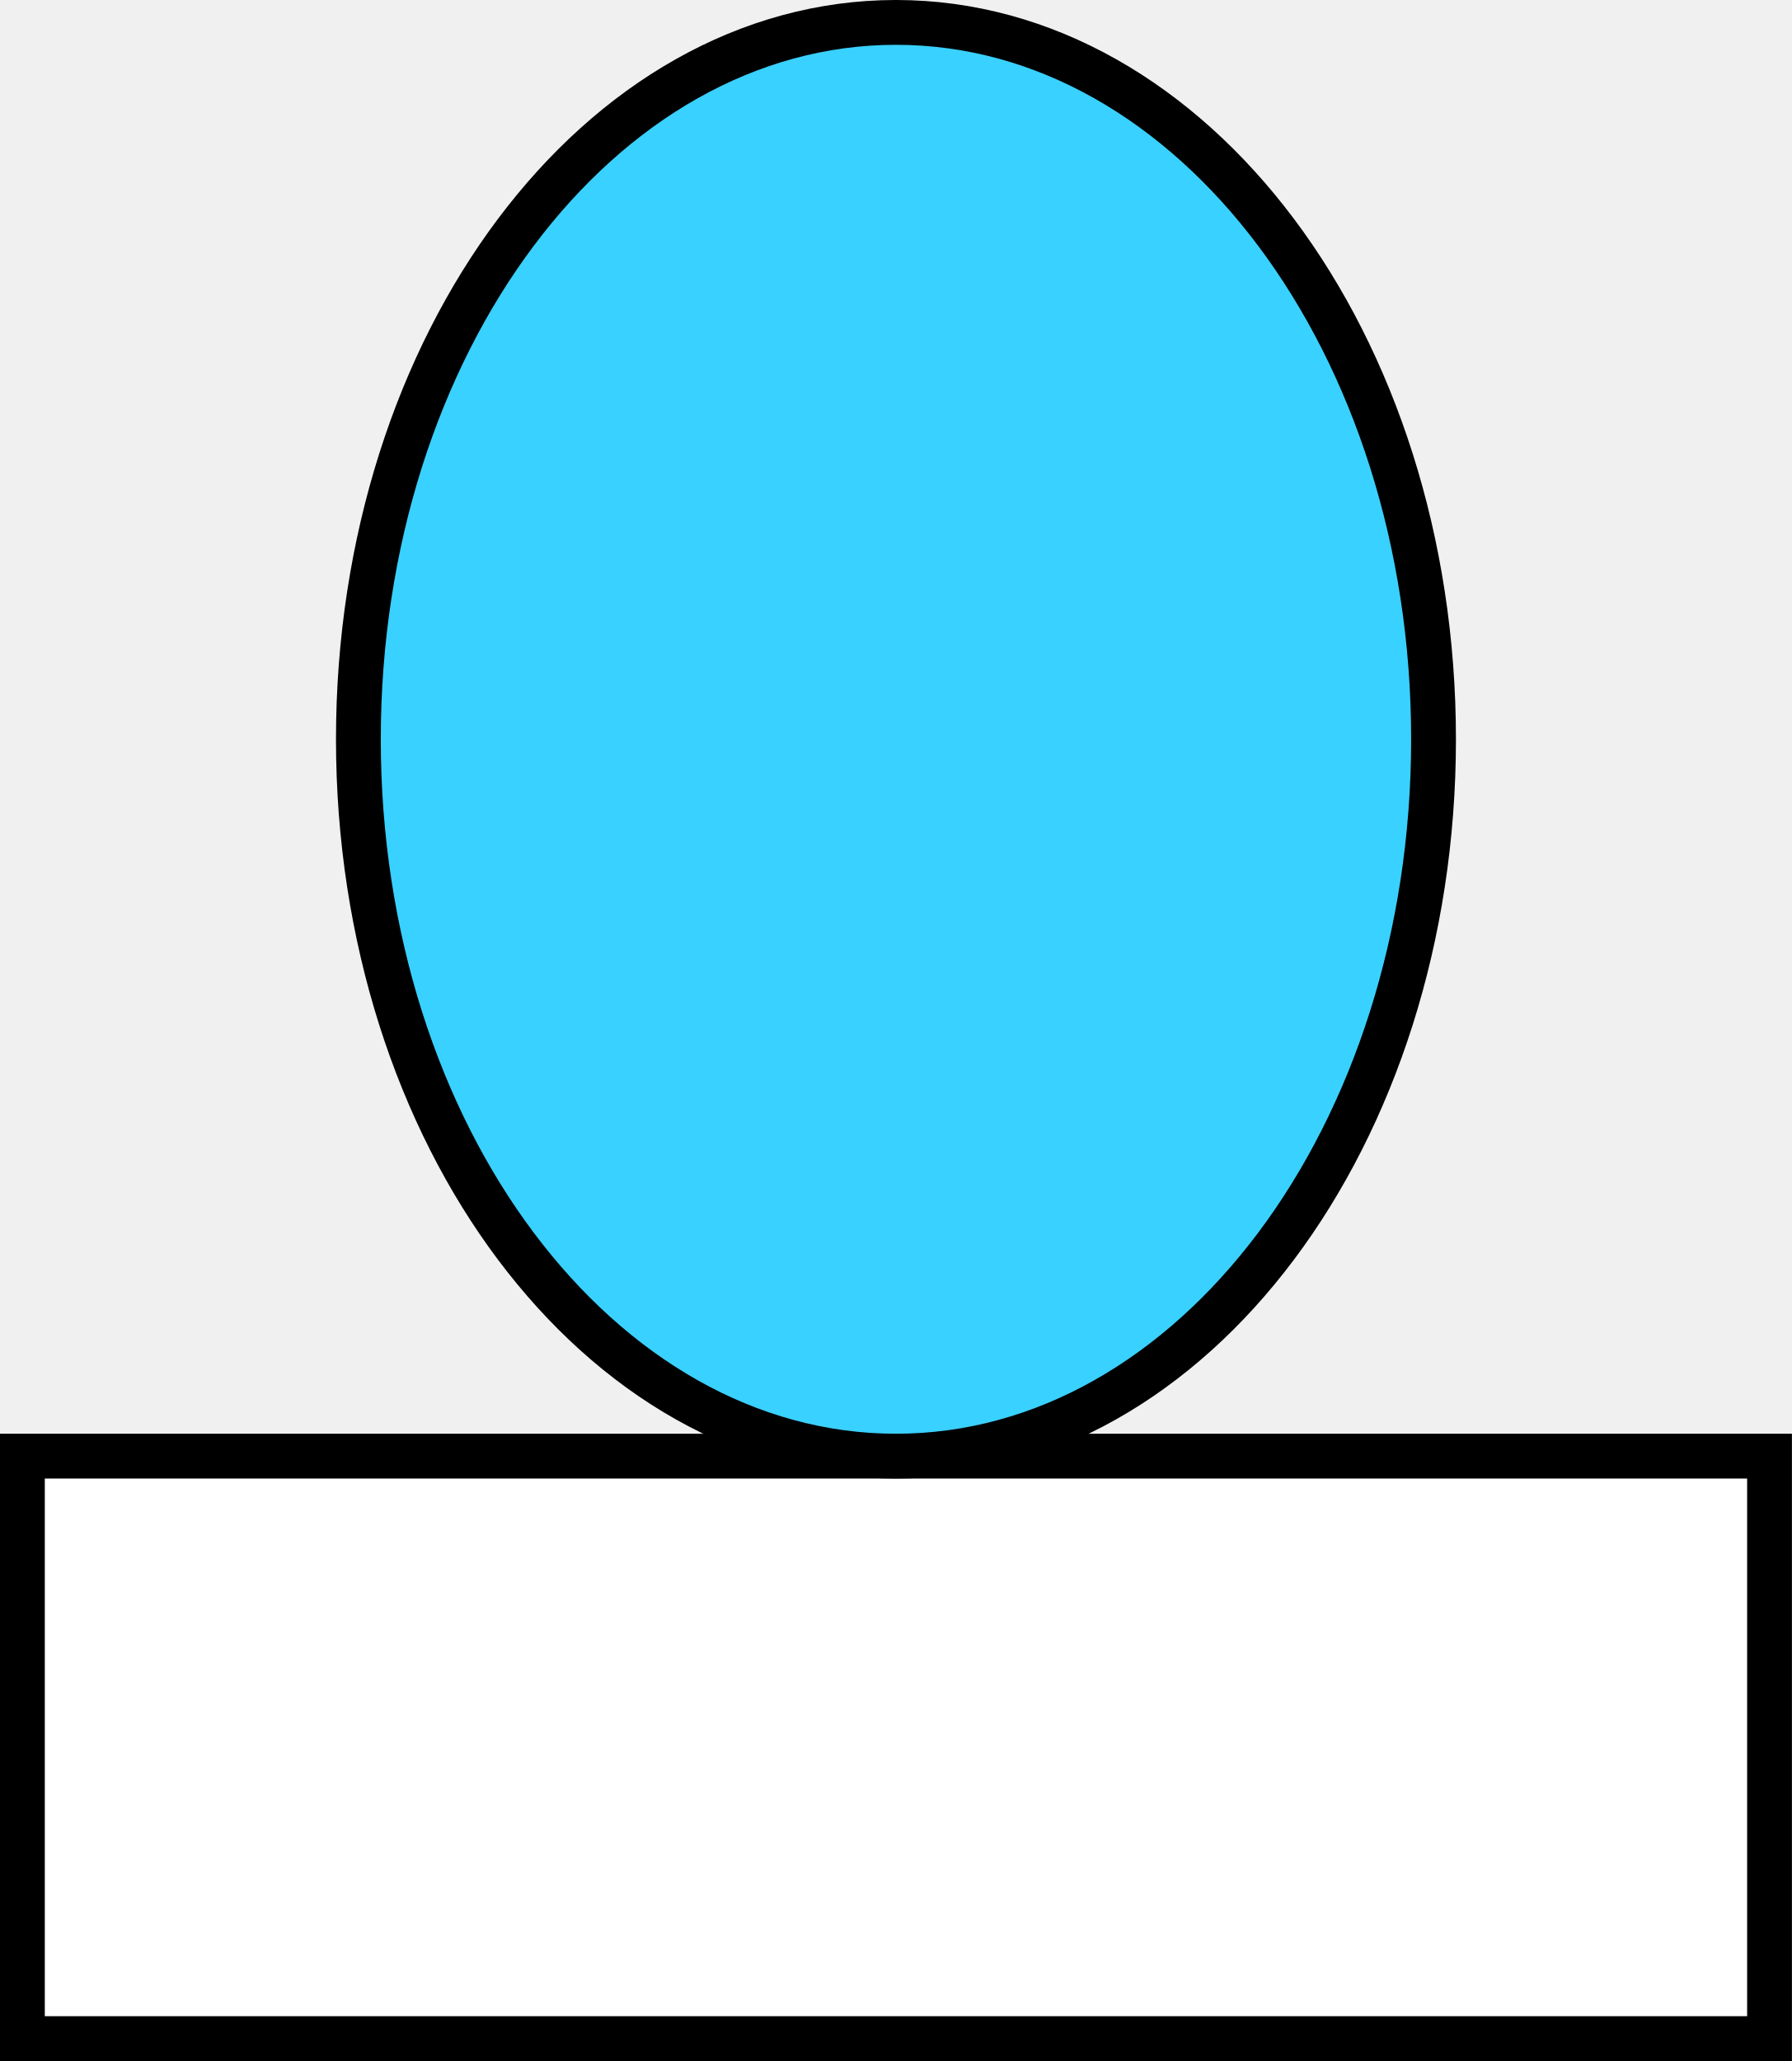
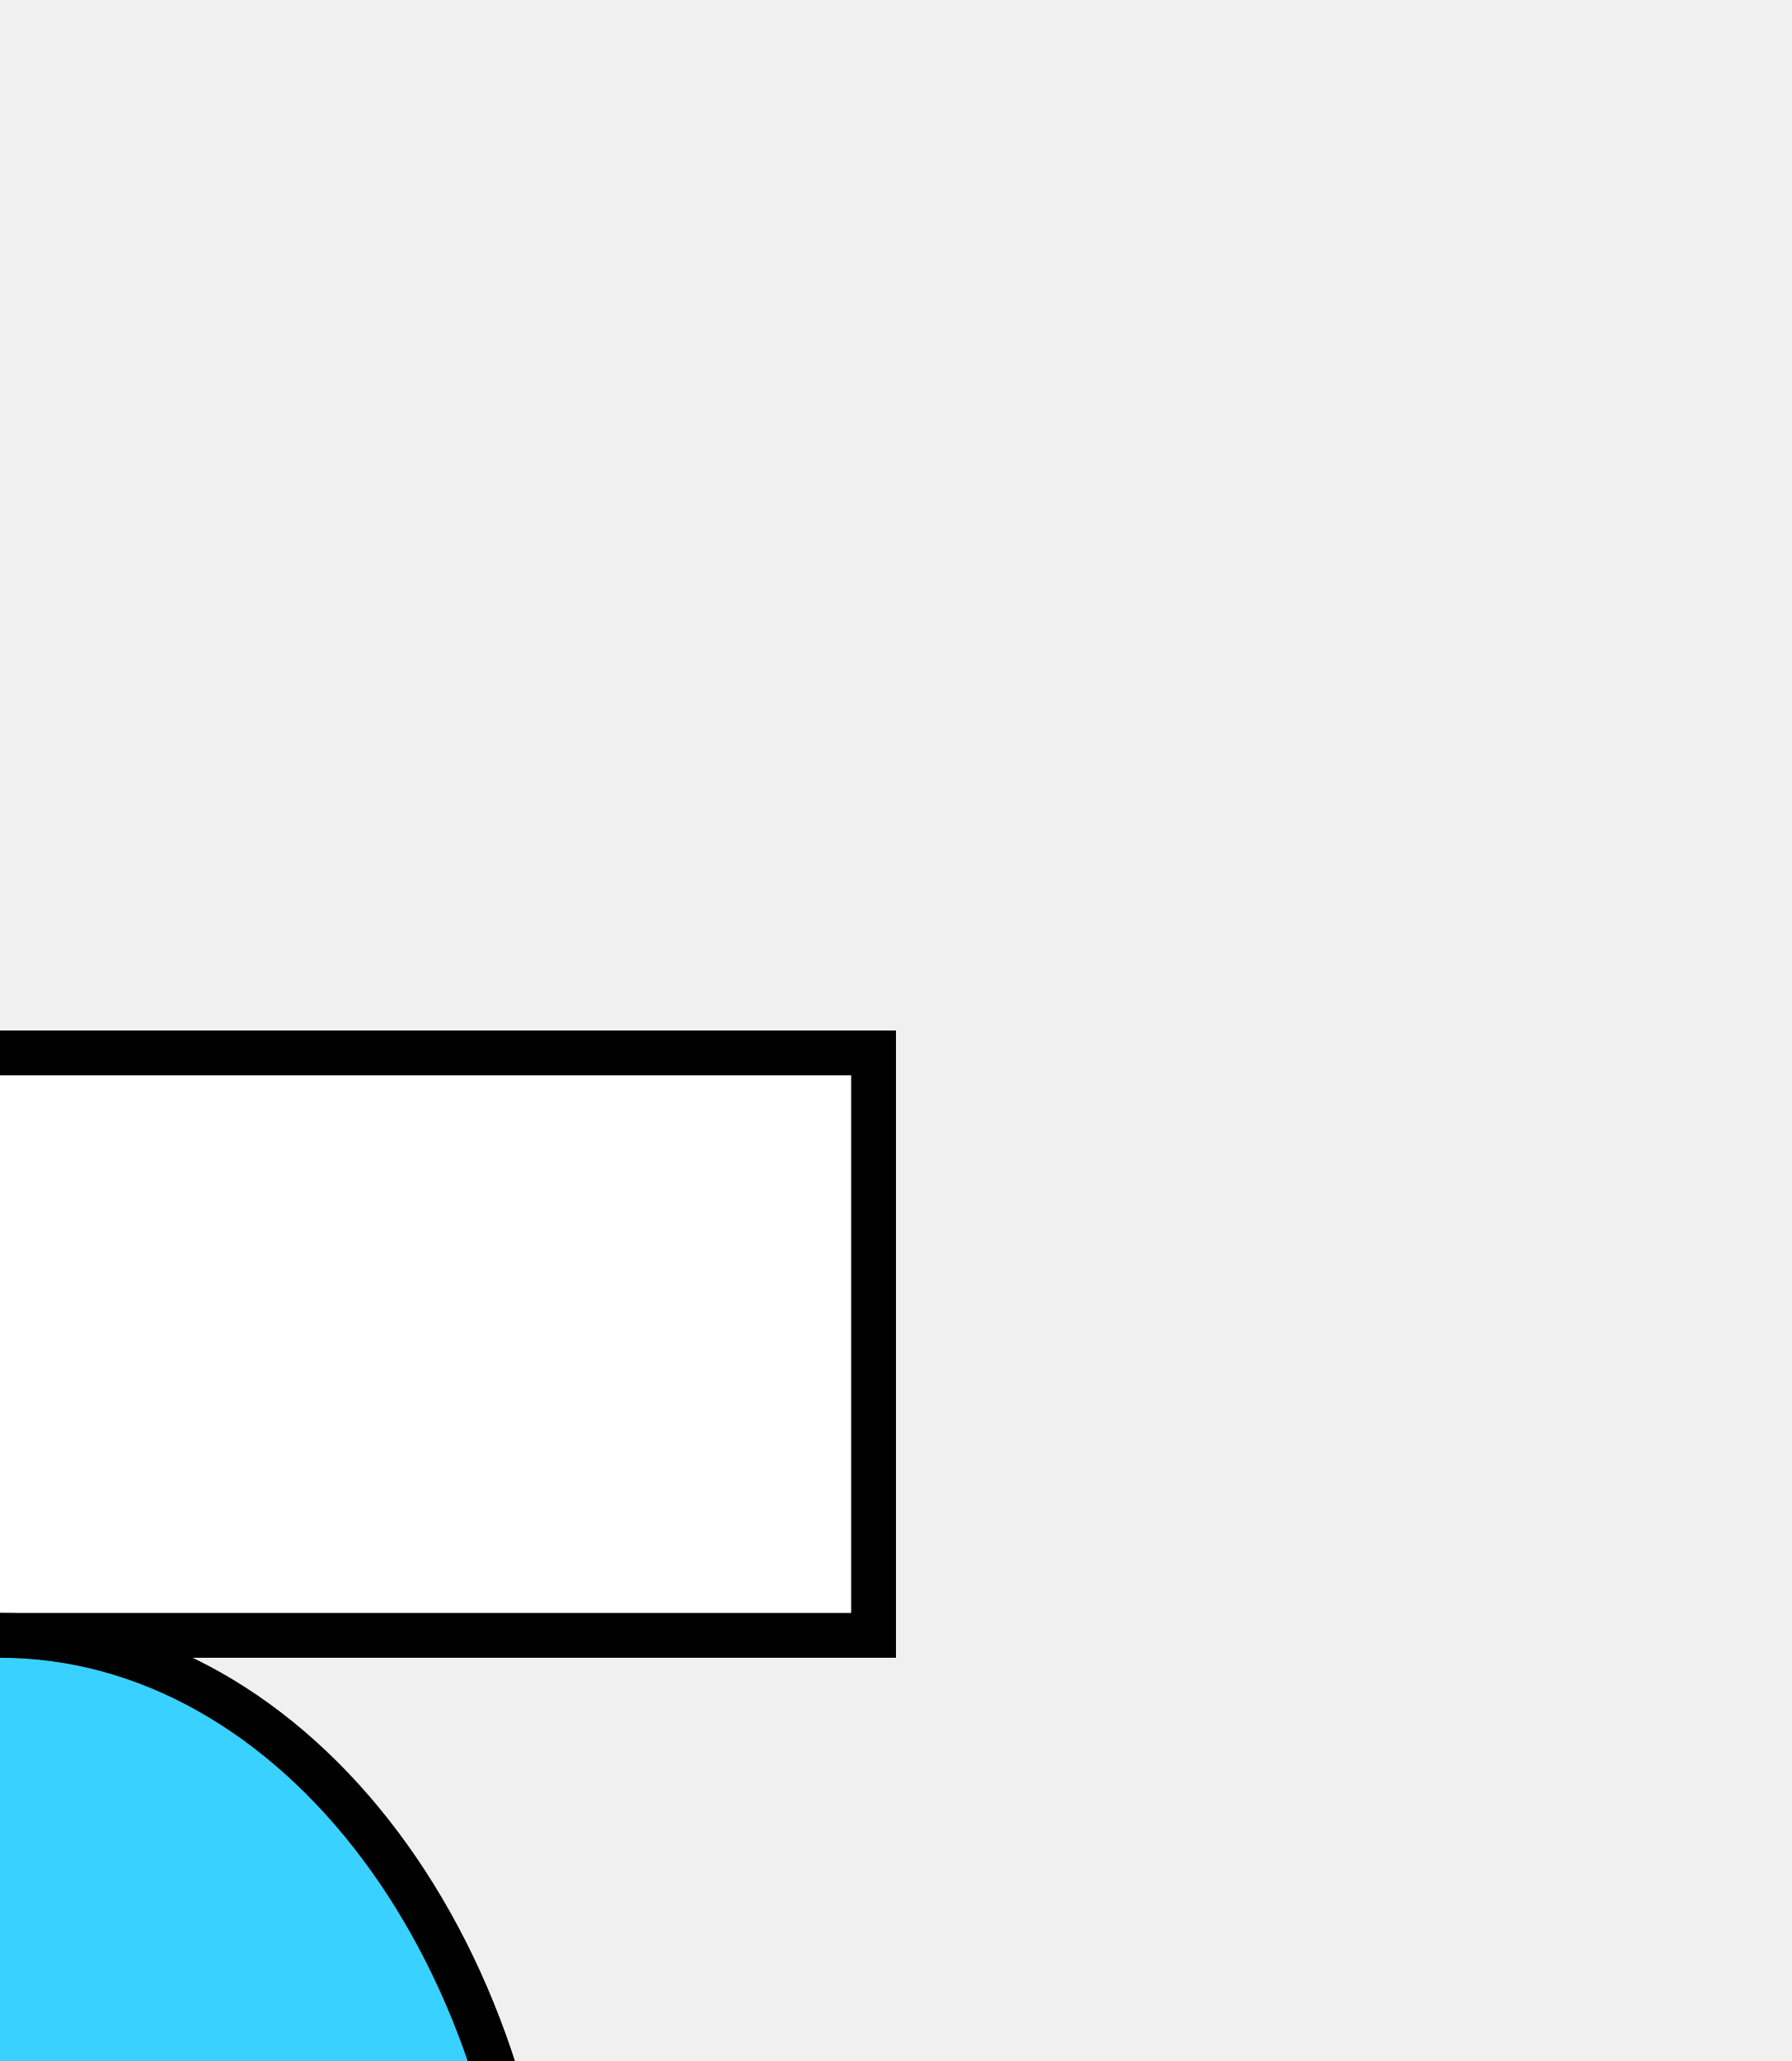
<svg xmlns="http://www.w3.org/2000/svg" width="40" height="46" version="1.1">
-   <rect style="fill:#ffffff;stroke:#000000" width="39" height="13" x="0.5" y="32.5" id="rect4" />
-   <path style="fill:#39d1ff;stroke:#000000" d="m 32,16.5 a 12,16 0 0 1 -24,0 12,16 0 1 1 24,0 z" />
+   <rect style="fill:#ffffff;stroke:#000000" width="39" height="13" x="-19.5" y="-36.5" transform="scale(-1,-1)" />
+   <path style="fill:#39d1ff;stroke:#000000" d="m -12,52.5 a 12,16 0 1 1 24,0 12,16 0 0 1 -24,0 z" />
</svg>
